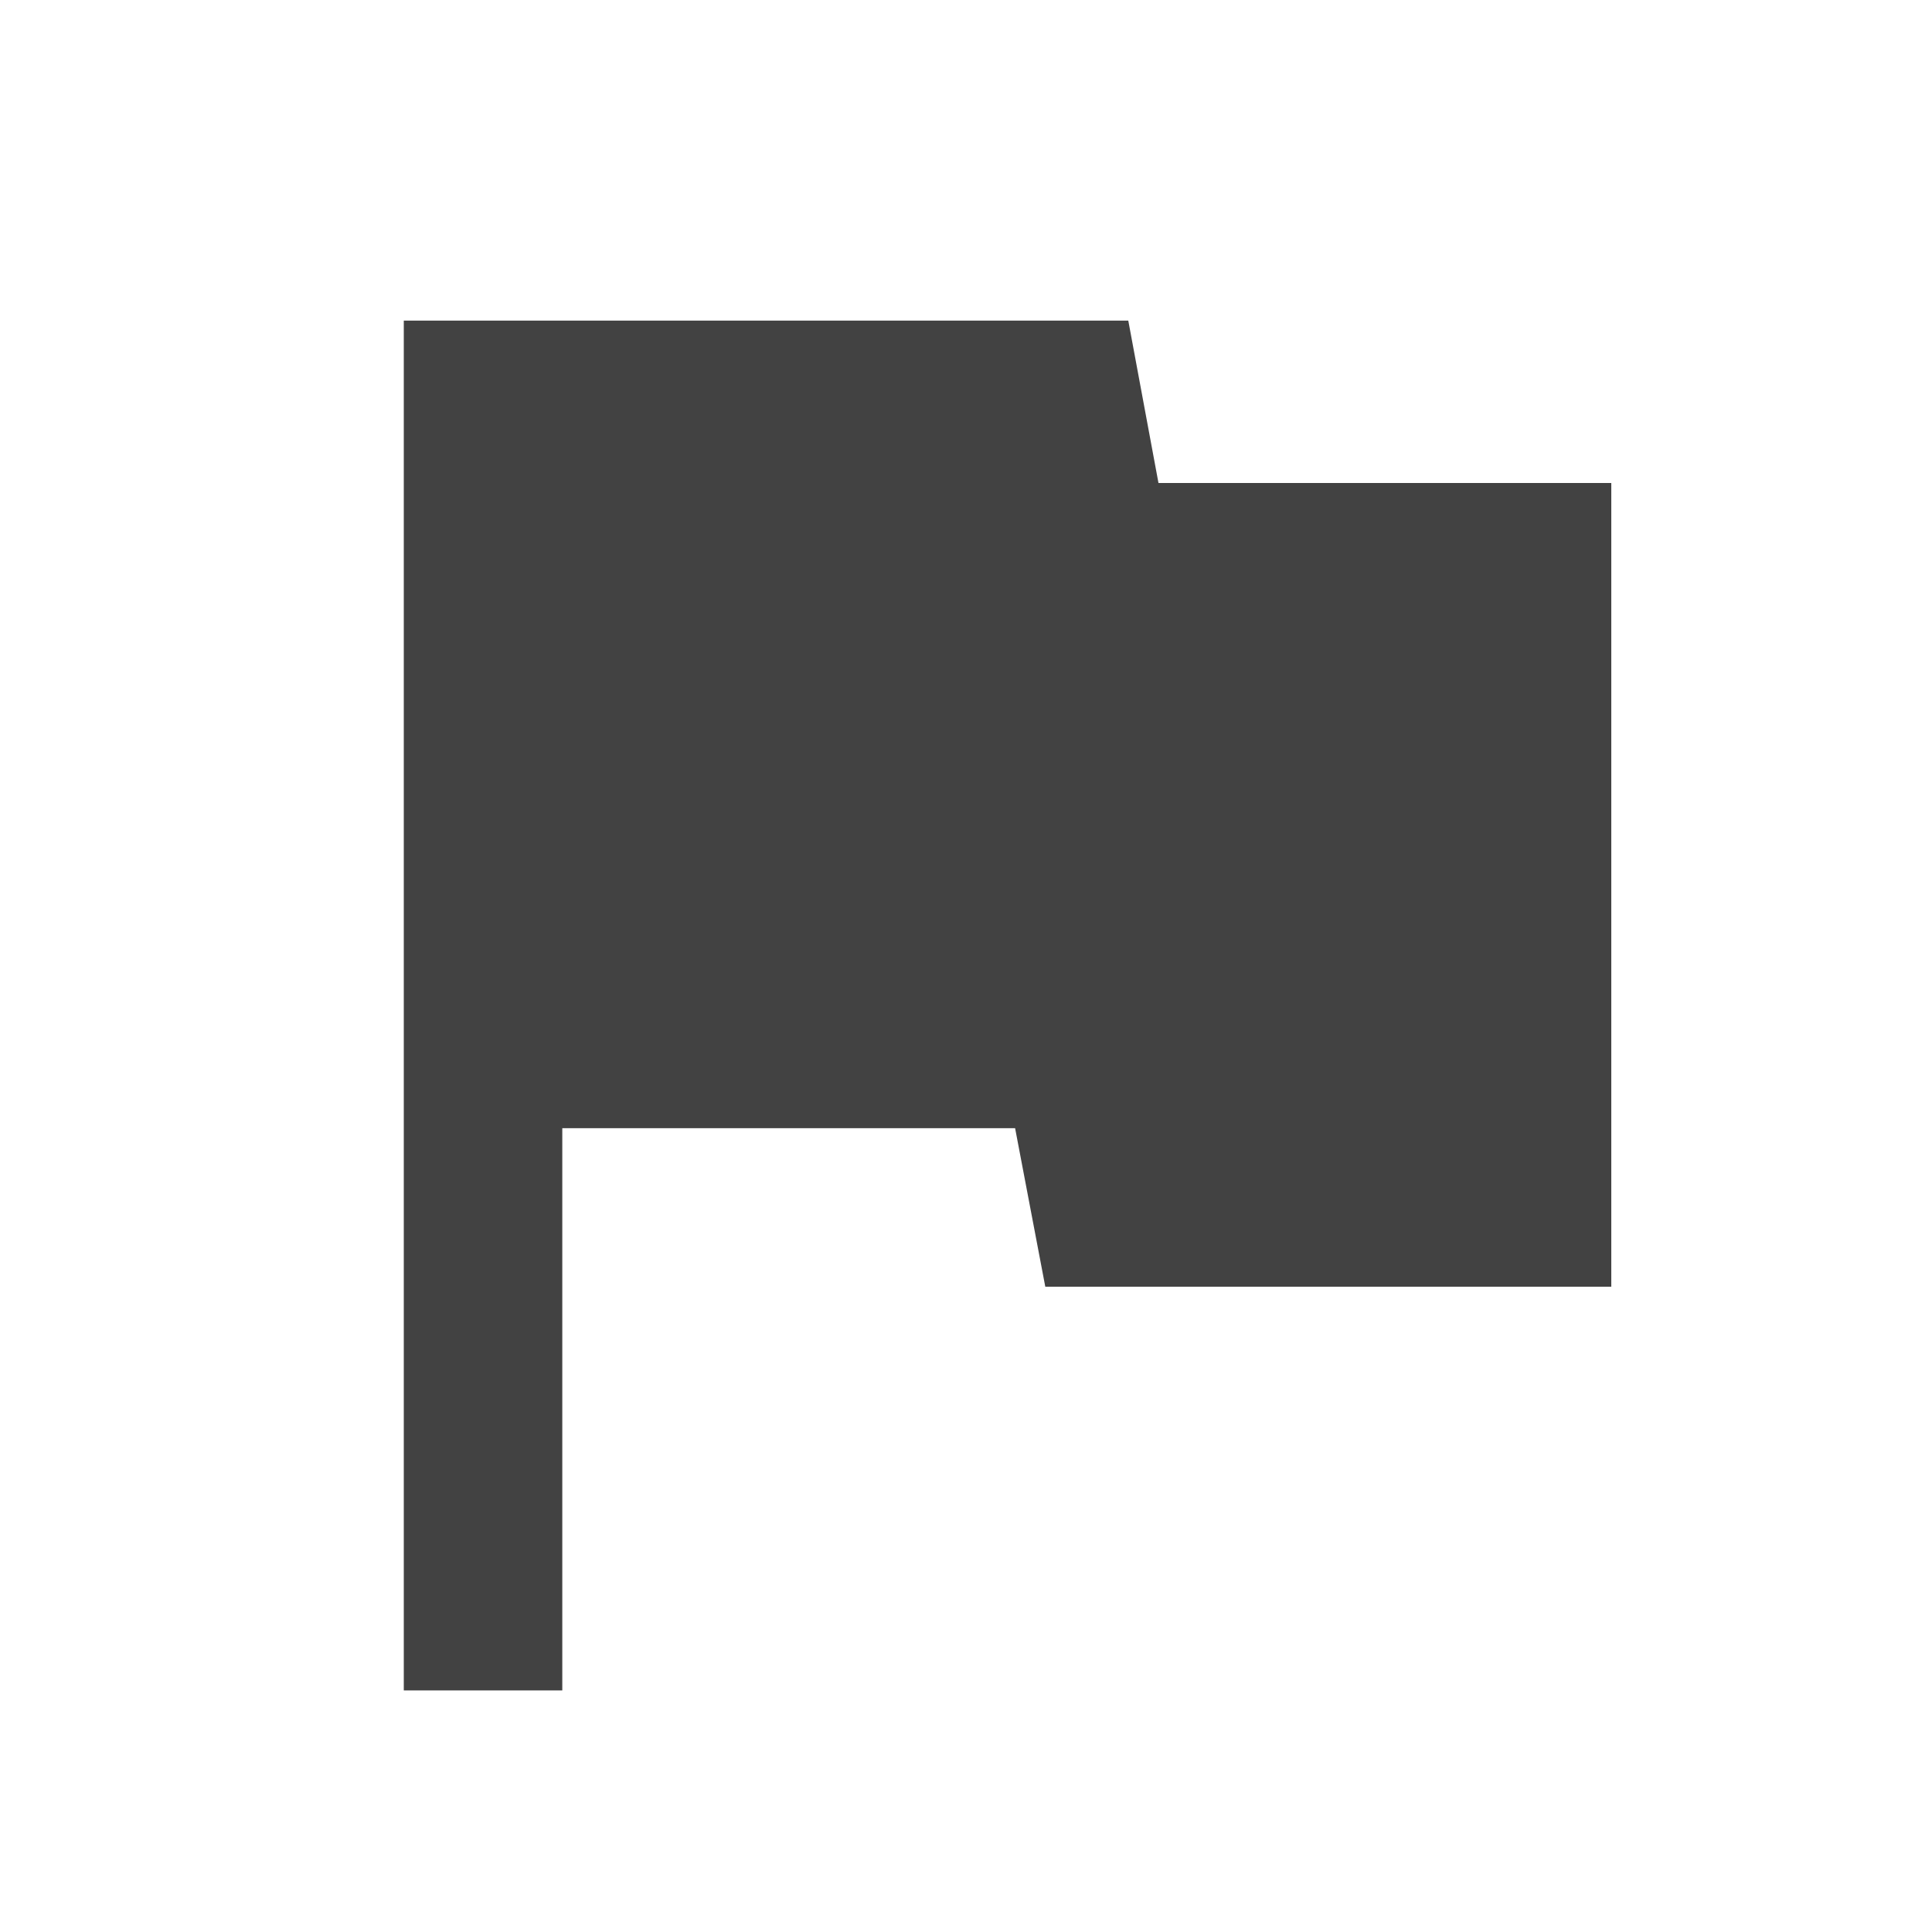
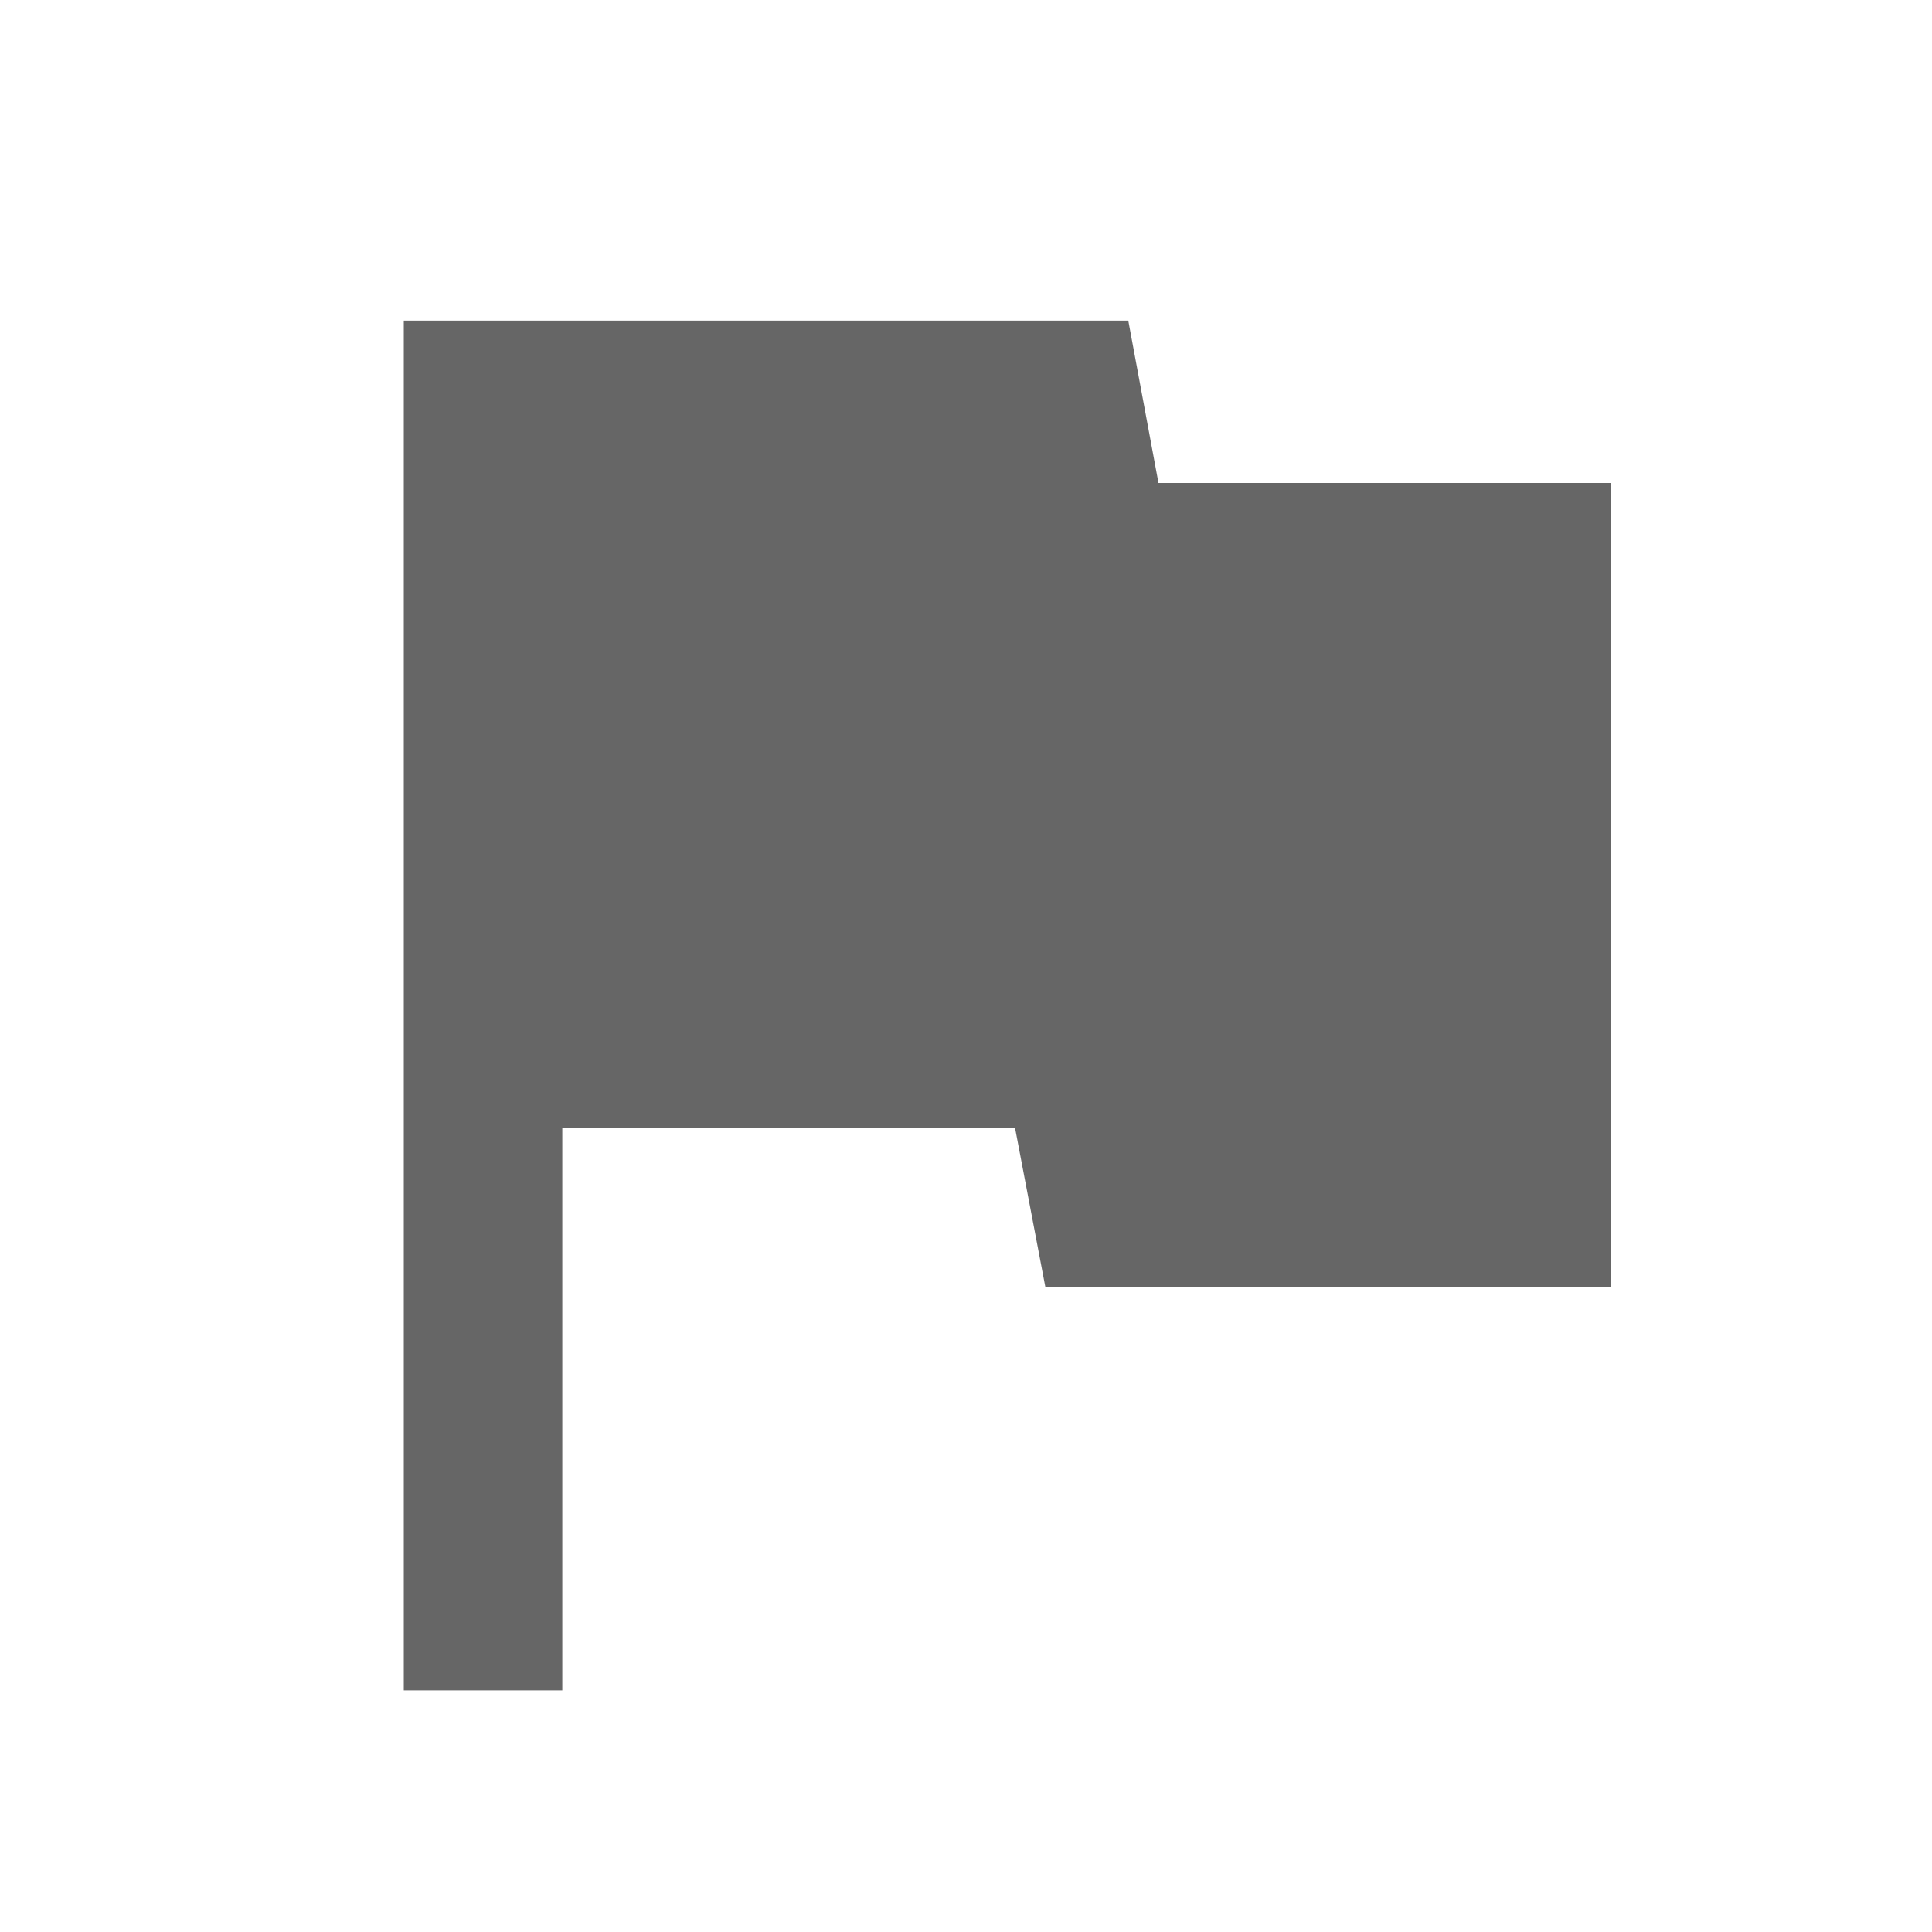
<svg xmlns="http://www.w3.org/2000/svg" version="1.1" width="24" height="24" viewBox="0 0 24 24">
-   <path fill="#424242" d="M14.391 6h5.625v9.984h-7.031l-0.375-1.969h-5.625v6.984h-1.969v-17.016h9z" />
+   <path fill="#666666" d="M14.391 6h5.625v9.984h-7.031l-0.375-1.969h-5.625v6.984h-1.969v-17.016h9z" />
</svg>
